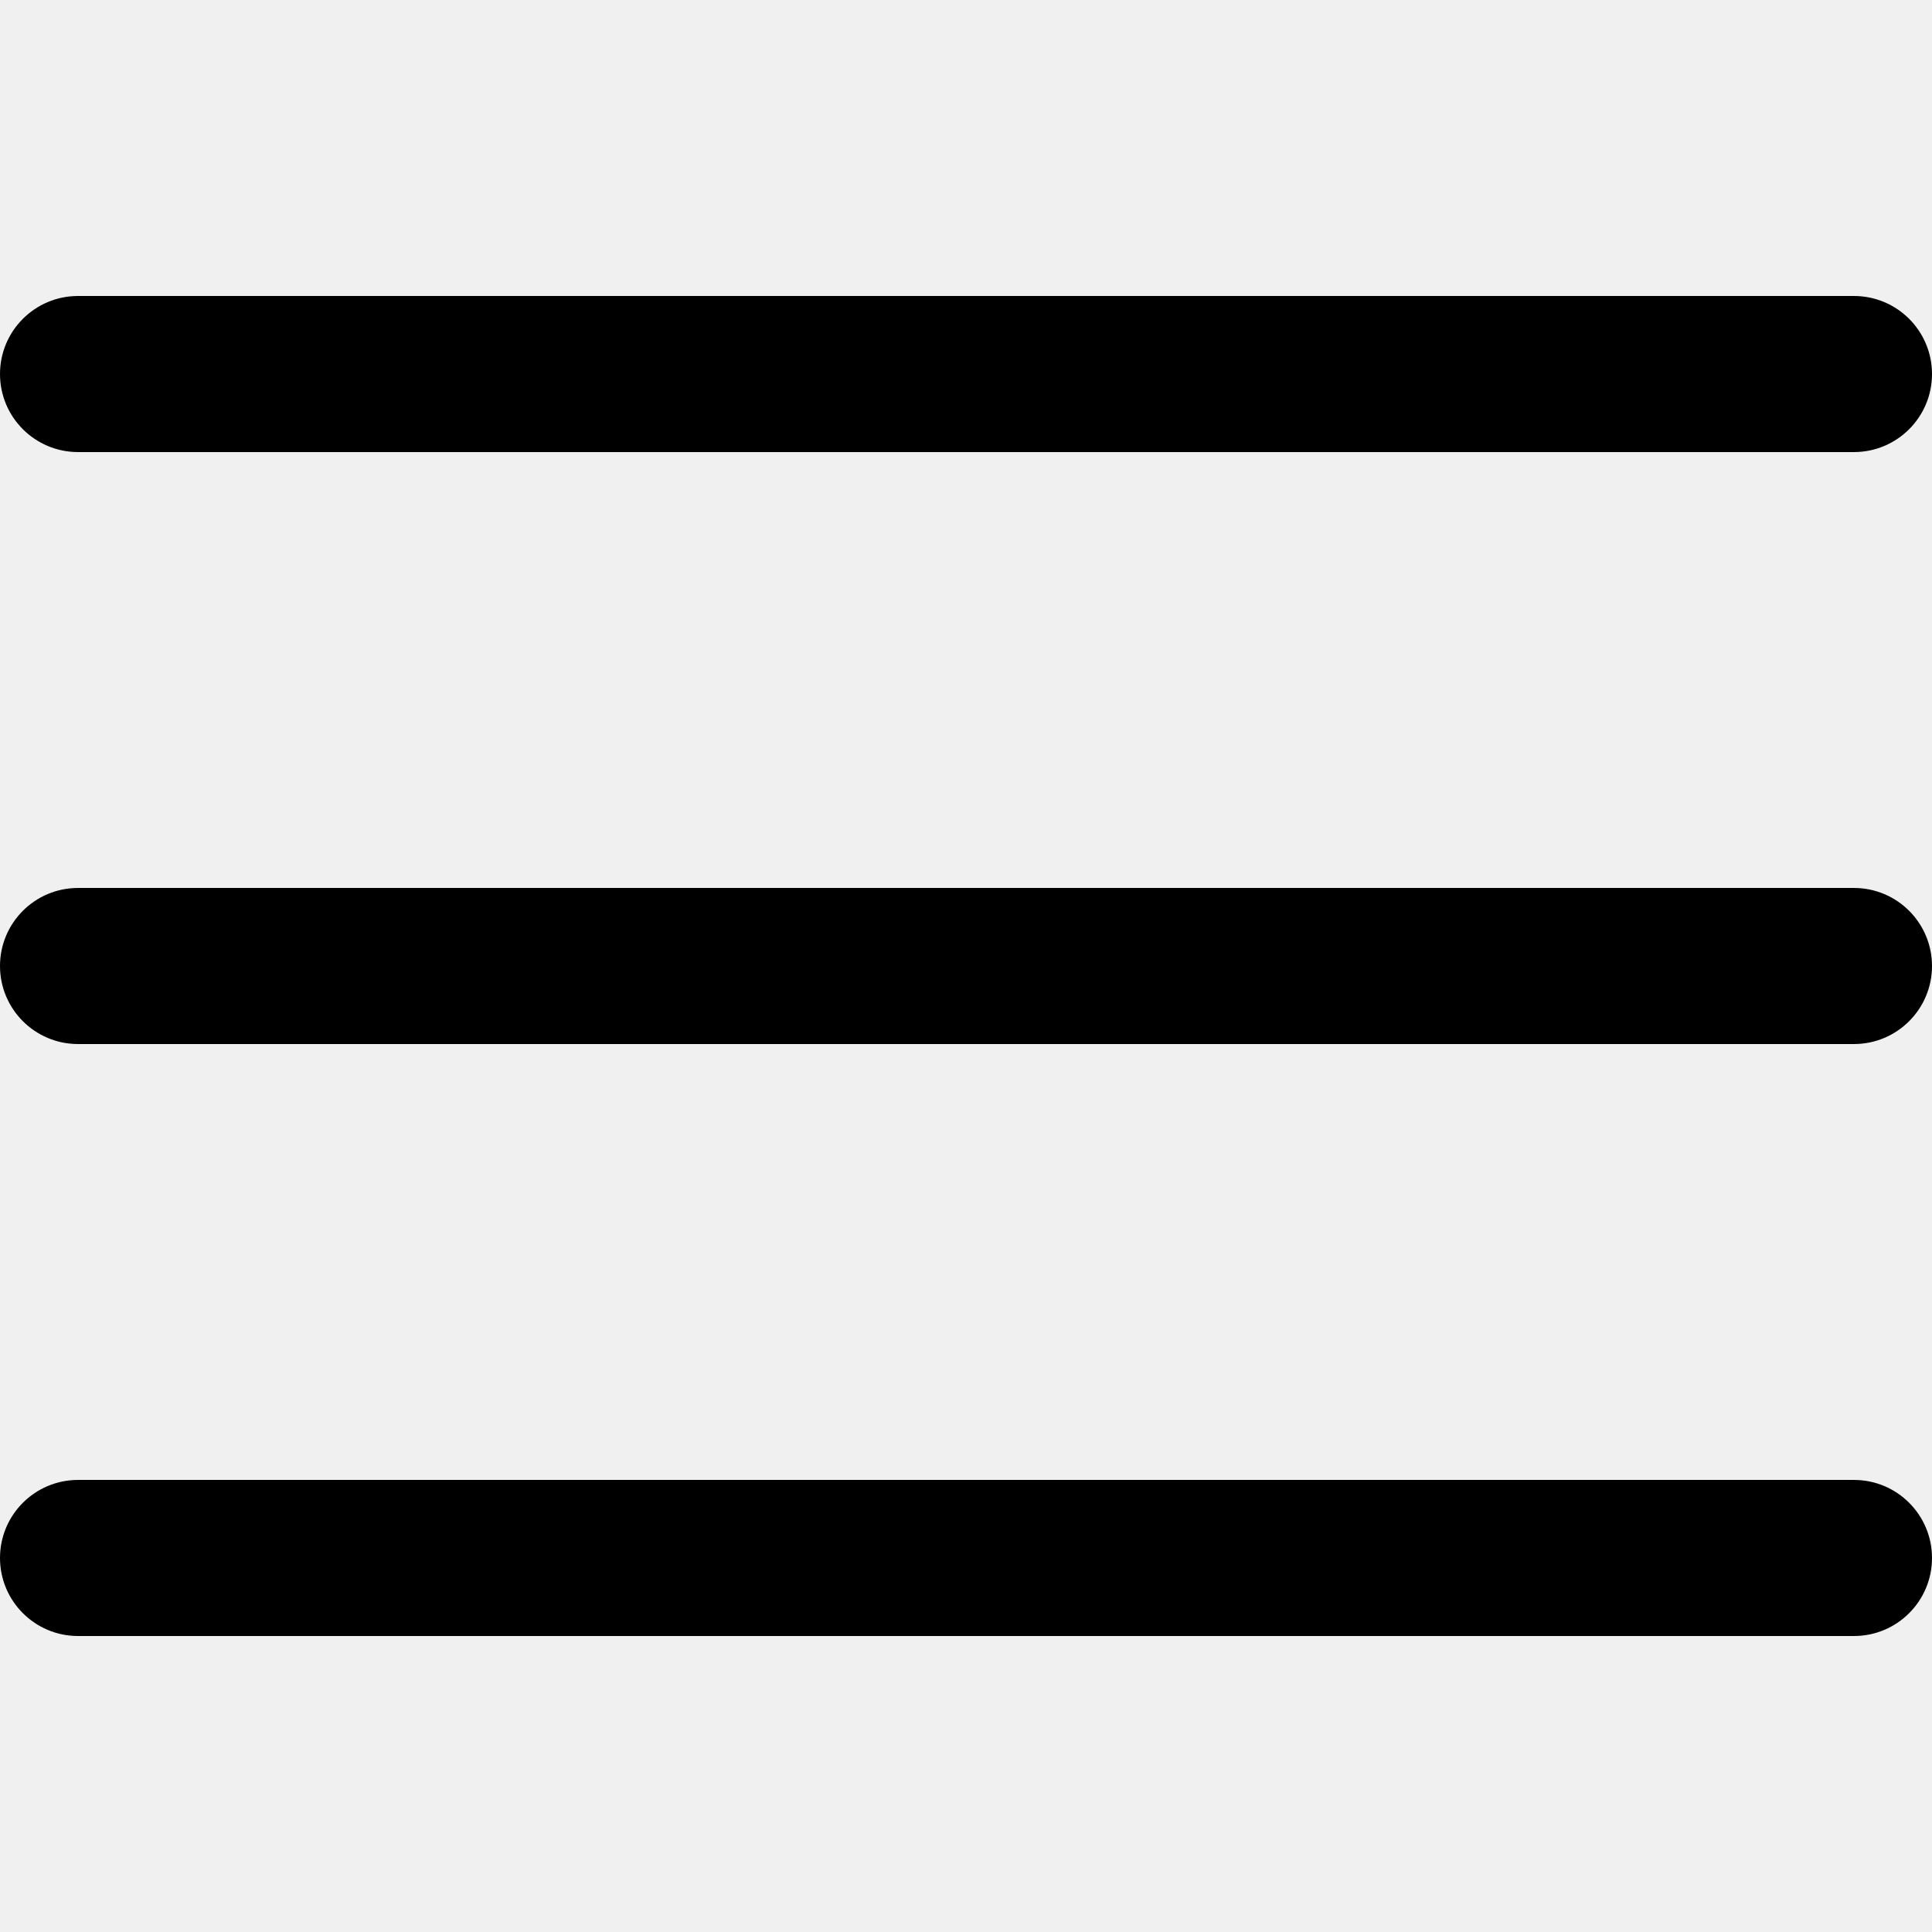
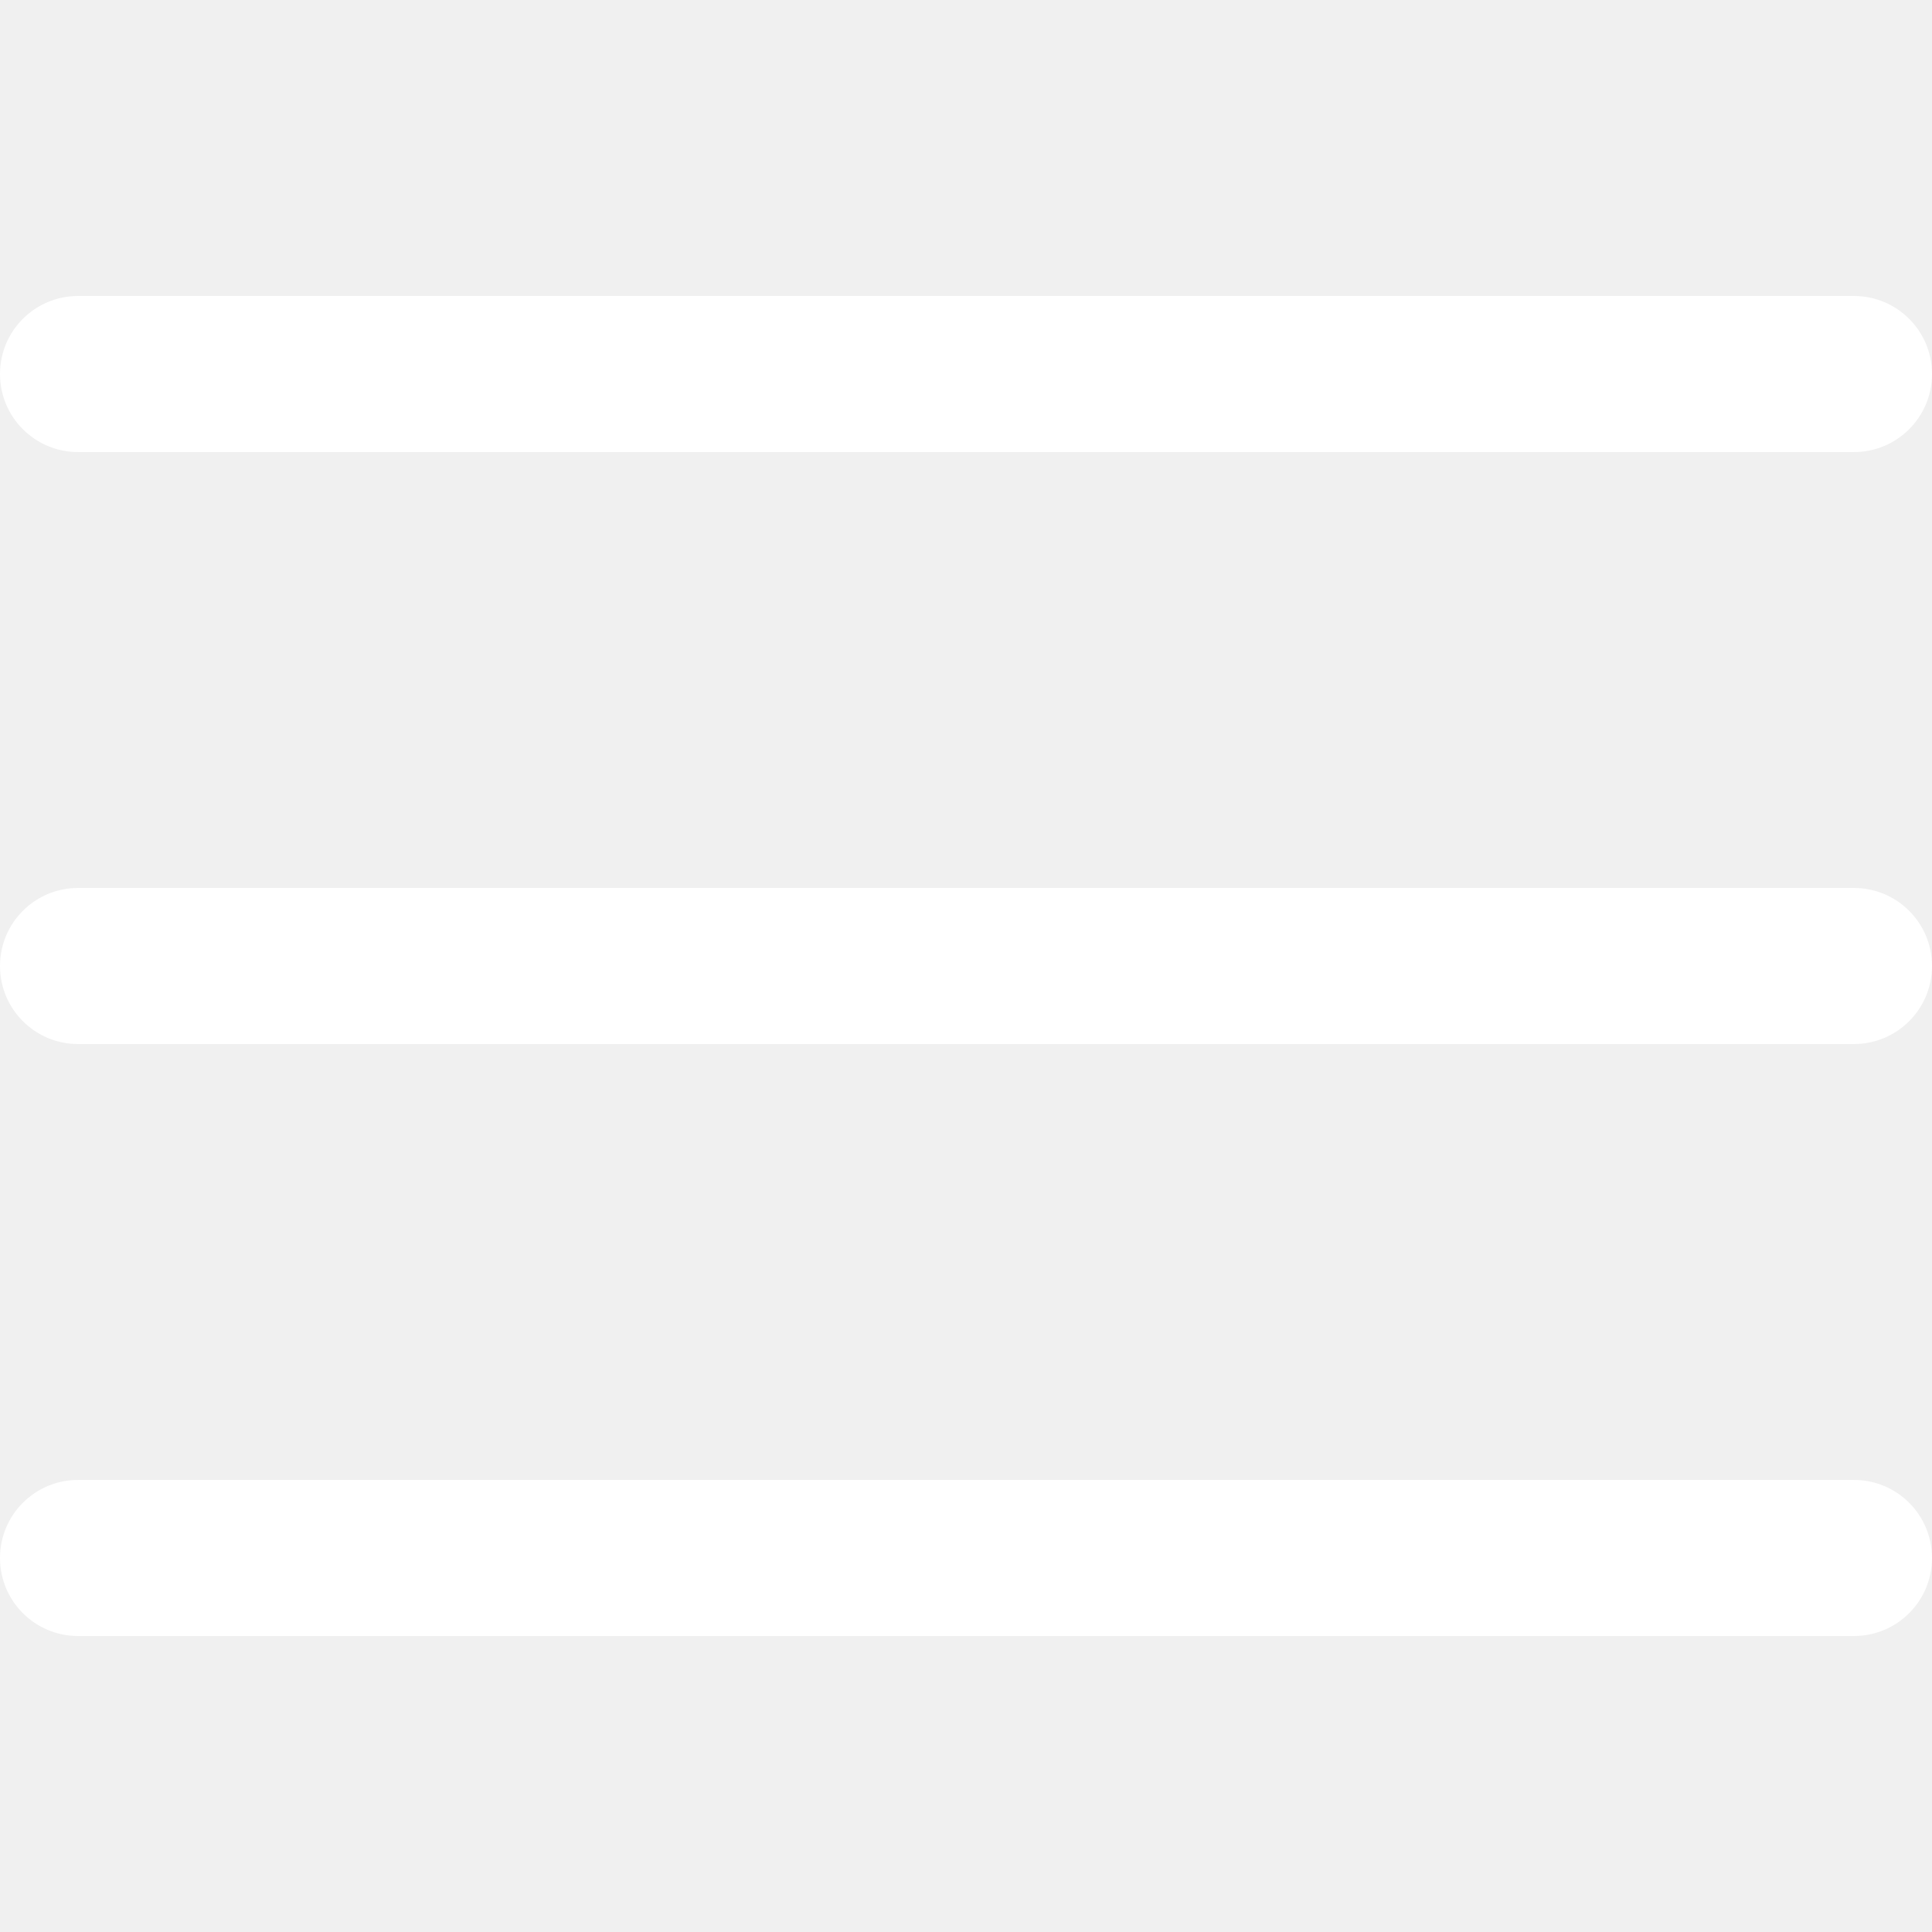
- <svg xmlns="http://www.w3.org/2000/svg" version="1.1" id="Layer_1" x="0px" y="0px" viewBox="0 0 512 512" style="enable-background:new 0 0 512 512;" xml:space="preserve">
+ <svg xmlns="http://www.w3.org/2000/svg" version="1.1" id="Layer_1" x="0px" y="0px" viewBox="0 0 512 512" style="enable-background:new 0 0 512 512; fill: white;" xml:space="preserve">
  <g>
    <g>
      <path d="M491.318,235.318H20.682C9.26,235.318,0,244.577,0,256s9.26,20.682,20.682,20.682h470.636    c11.423,0,20.682-9.259,20.682-20.682C512,244.578,502.741,235.318,491.318,235.318z" />
    </g>
  </g>
  <g>
    <g>
      <path d="M491.318,78.439H20.682C9.26,78.439,0,87.699,0,99.121c0,11.422,9.26,20.682,20.682,20.682h470.636    c11.423,0,20.682-9.26,20.682-20.682C512,87.699,502.741,78.439,491.318,78.439z" />
    </g>
  </g>
  <g>
    <g>
      <path d="M491.318,392.197H20.682C9.26,392.197,0,401.456,0,412.879s9.26,20.682,20.682,20.682h470.636    c11.423,0,20.682-9.259,20.682-20.682S502.741,392.197,491.318,392.197z" />
    </g>
  </g>
  <g>
</g>
  <g>
</g>
  <g>
</g>
  <g>
</g>
  <g>
</g>
  <g>
</g>
  <g>
</g>
  <g>
</g>
  <g>
</g>
  <g>
</g>
  <g>
</g>
  <g>
</g>
  <g>
</g>
  <g>
</g>
  <g>
</g>
</svg>
